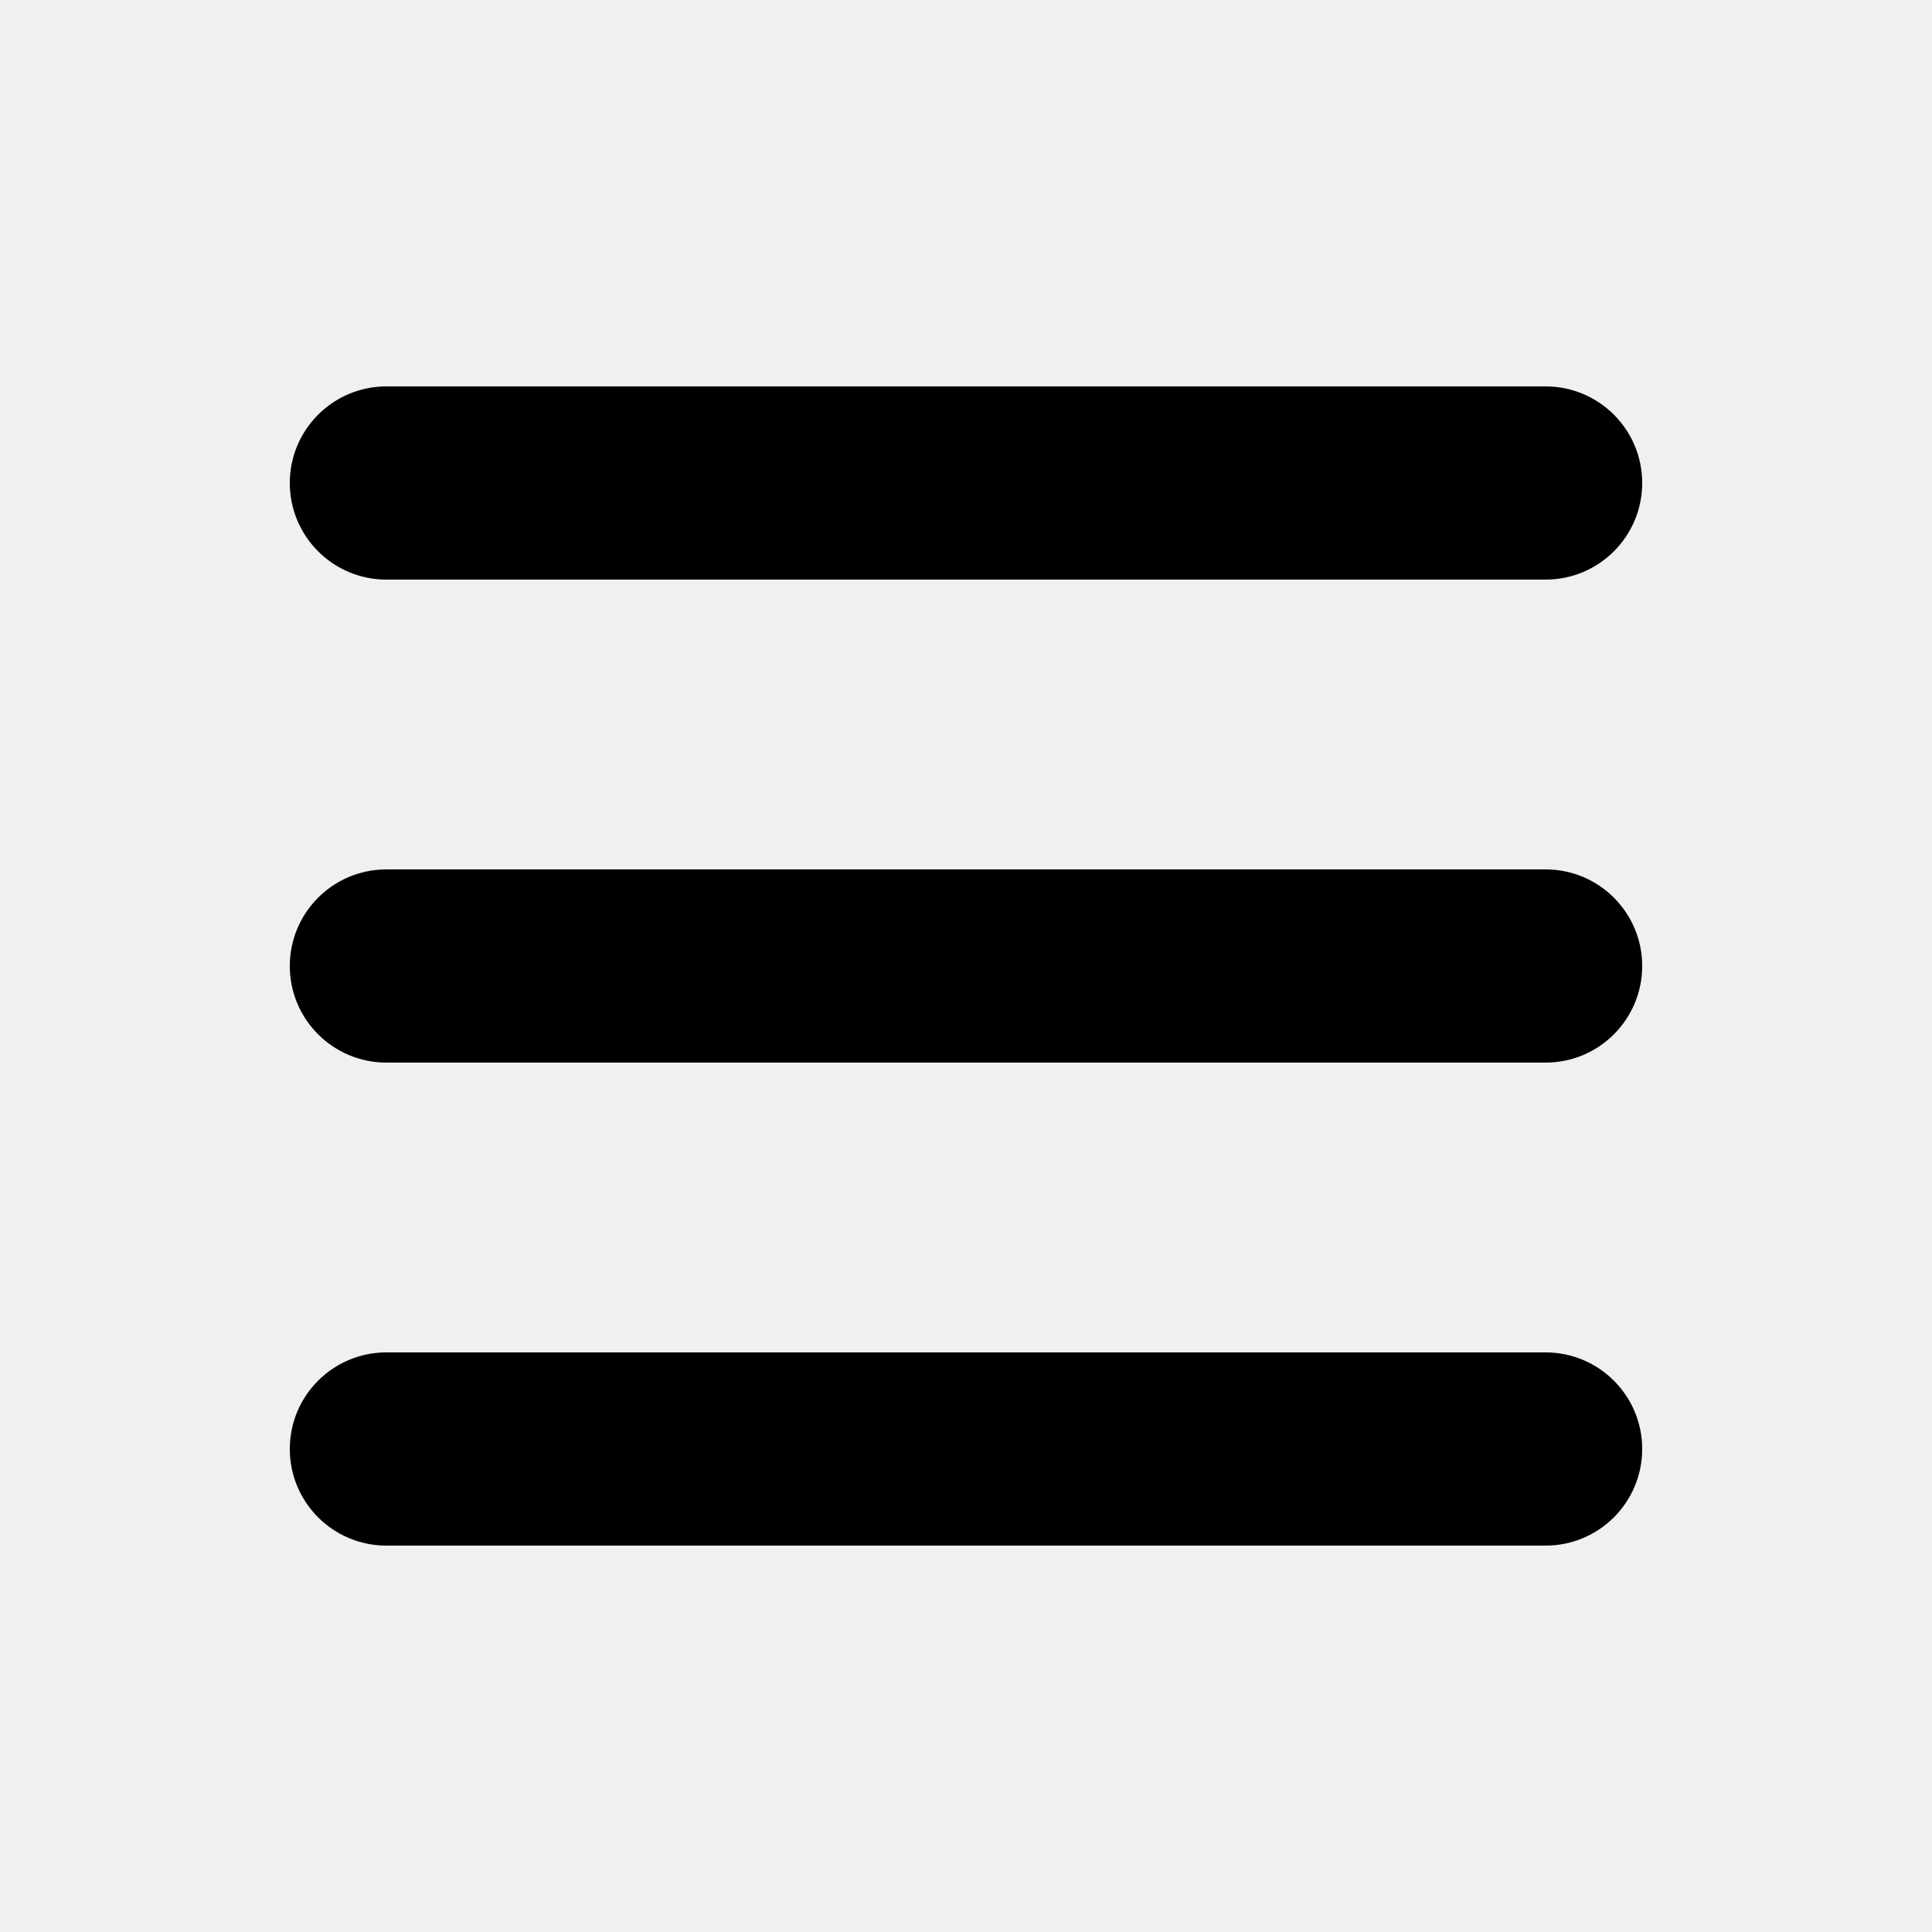
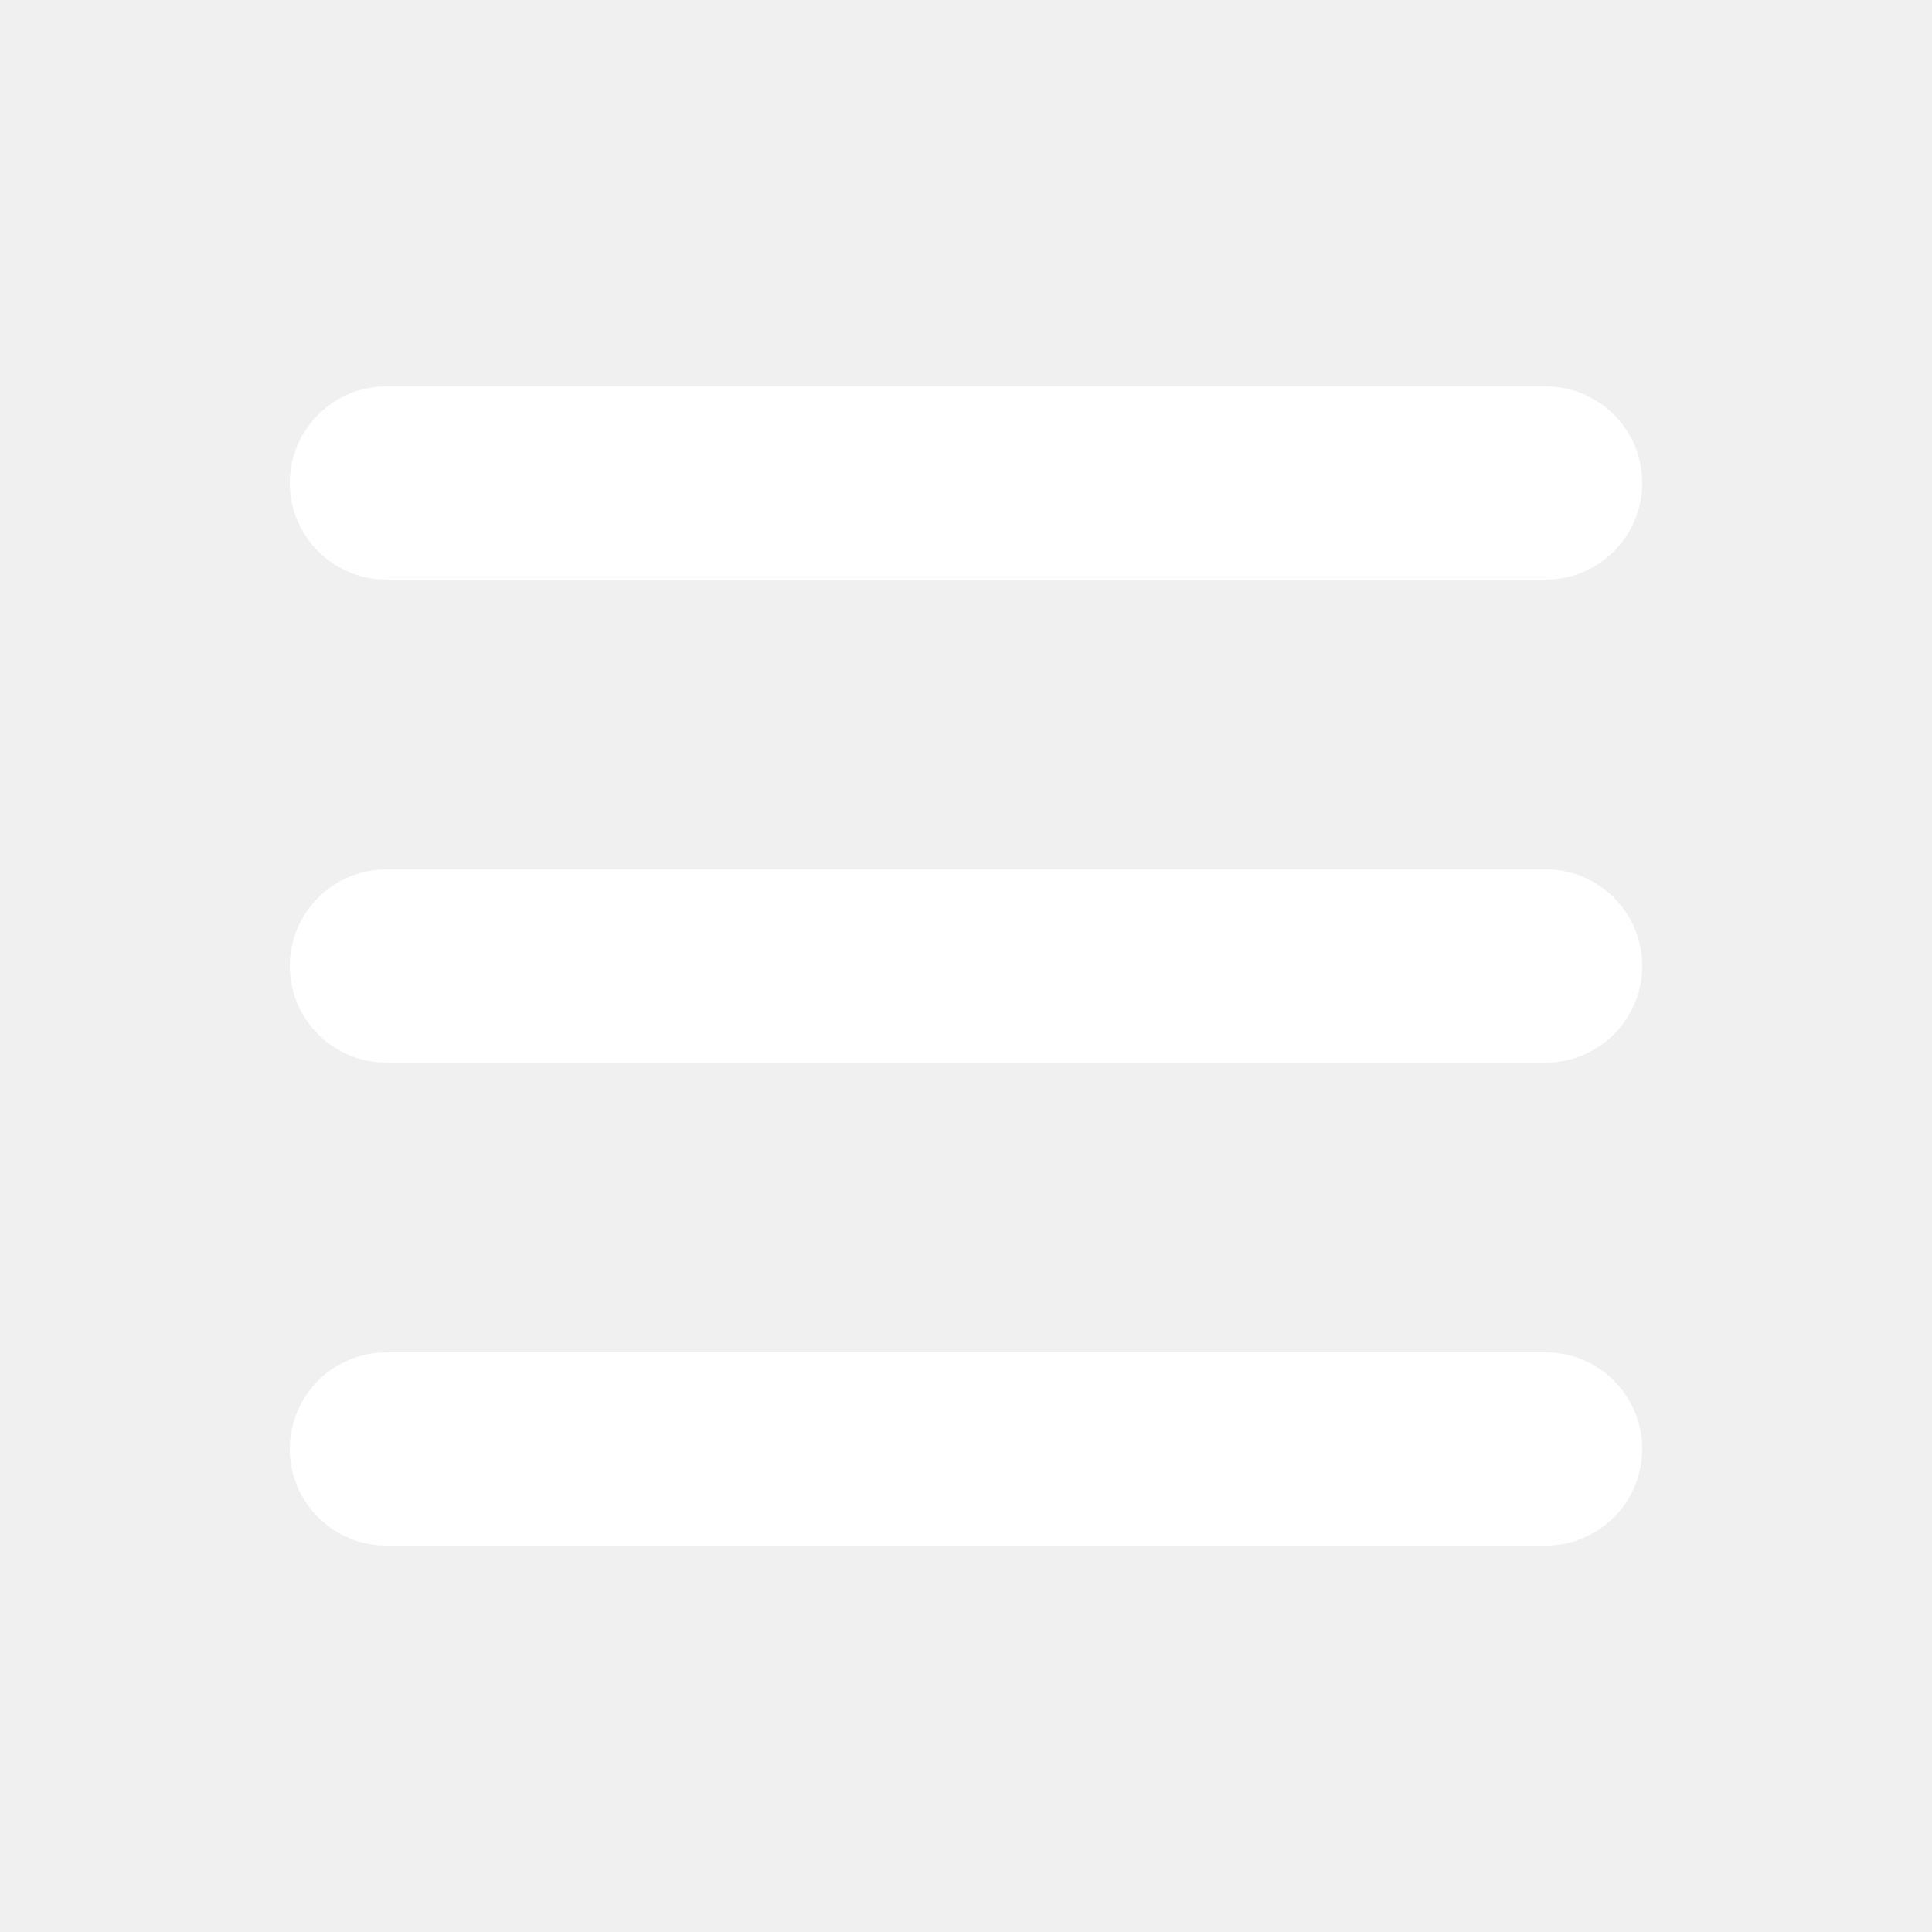
- <svg xmlns="http://www.w3.org/2000/svg" fill="currentColor" viewBox="0 0 20 20">
+ <svg xmlns="http://www.w3.org/2000/svg" fill="white" viewBox="0 0 20 20">
  <path fill-rule="evenodd" d="M3 5a1 1 0 011-1h12a1 1 0 110 2H4a1 1 0 01-1-1zM3 10a1 1 0 011-1h12a1 1 0 110 2H4a1 1 0 01-1-1zM3 15a1 1 0 011-1h12a1 1 0 110 2H4a1 1 0 01-1-1z" clip-rule="evenodd" />
</svg>
